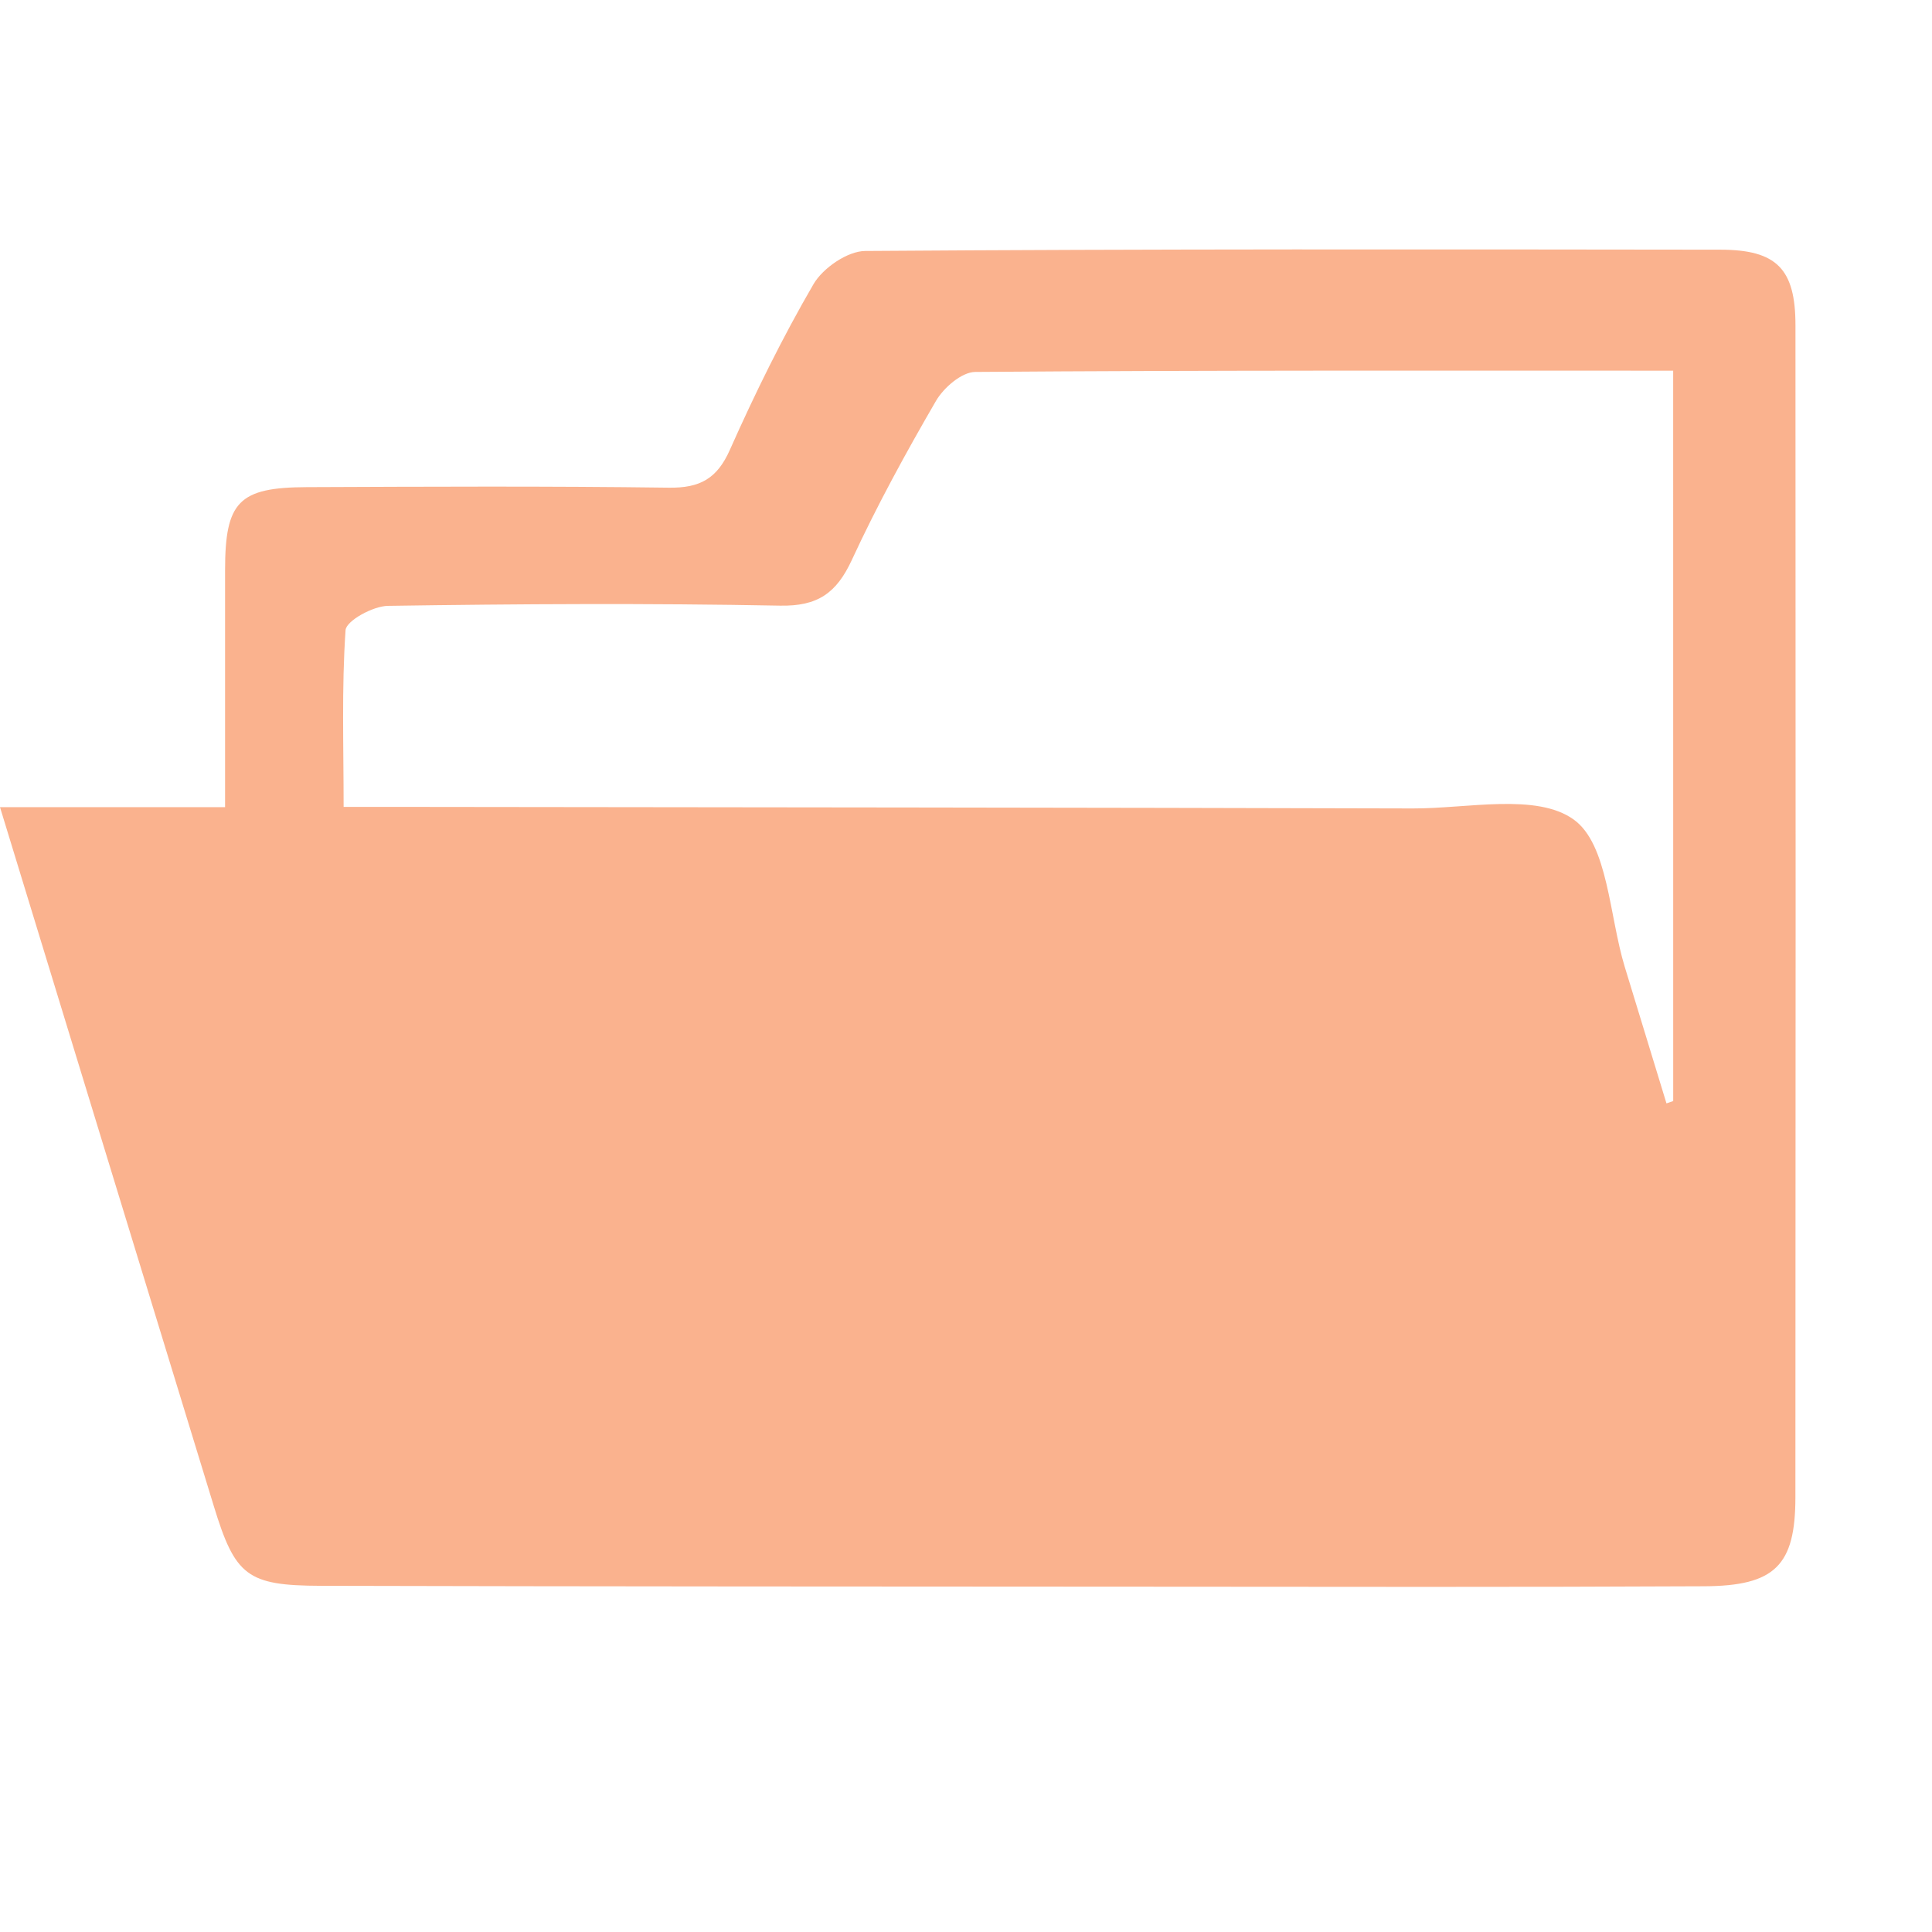
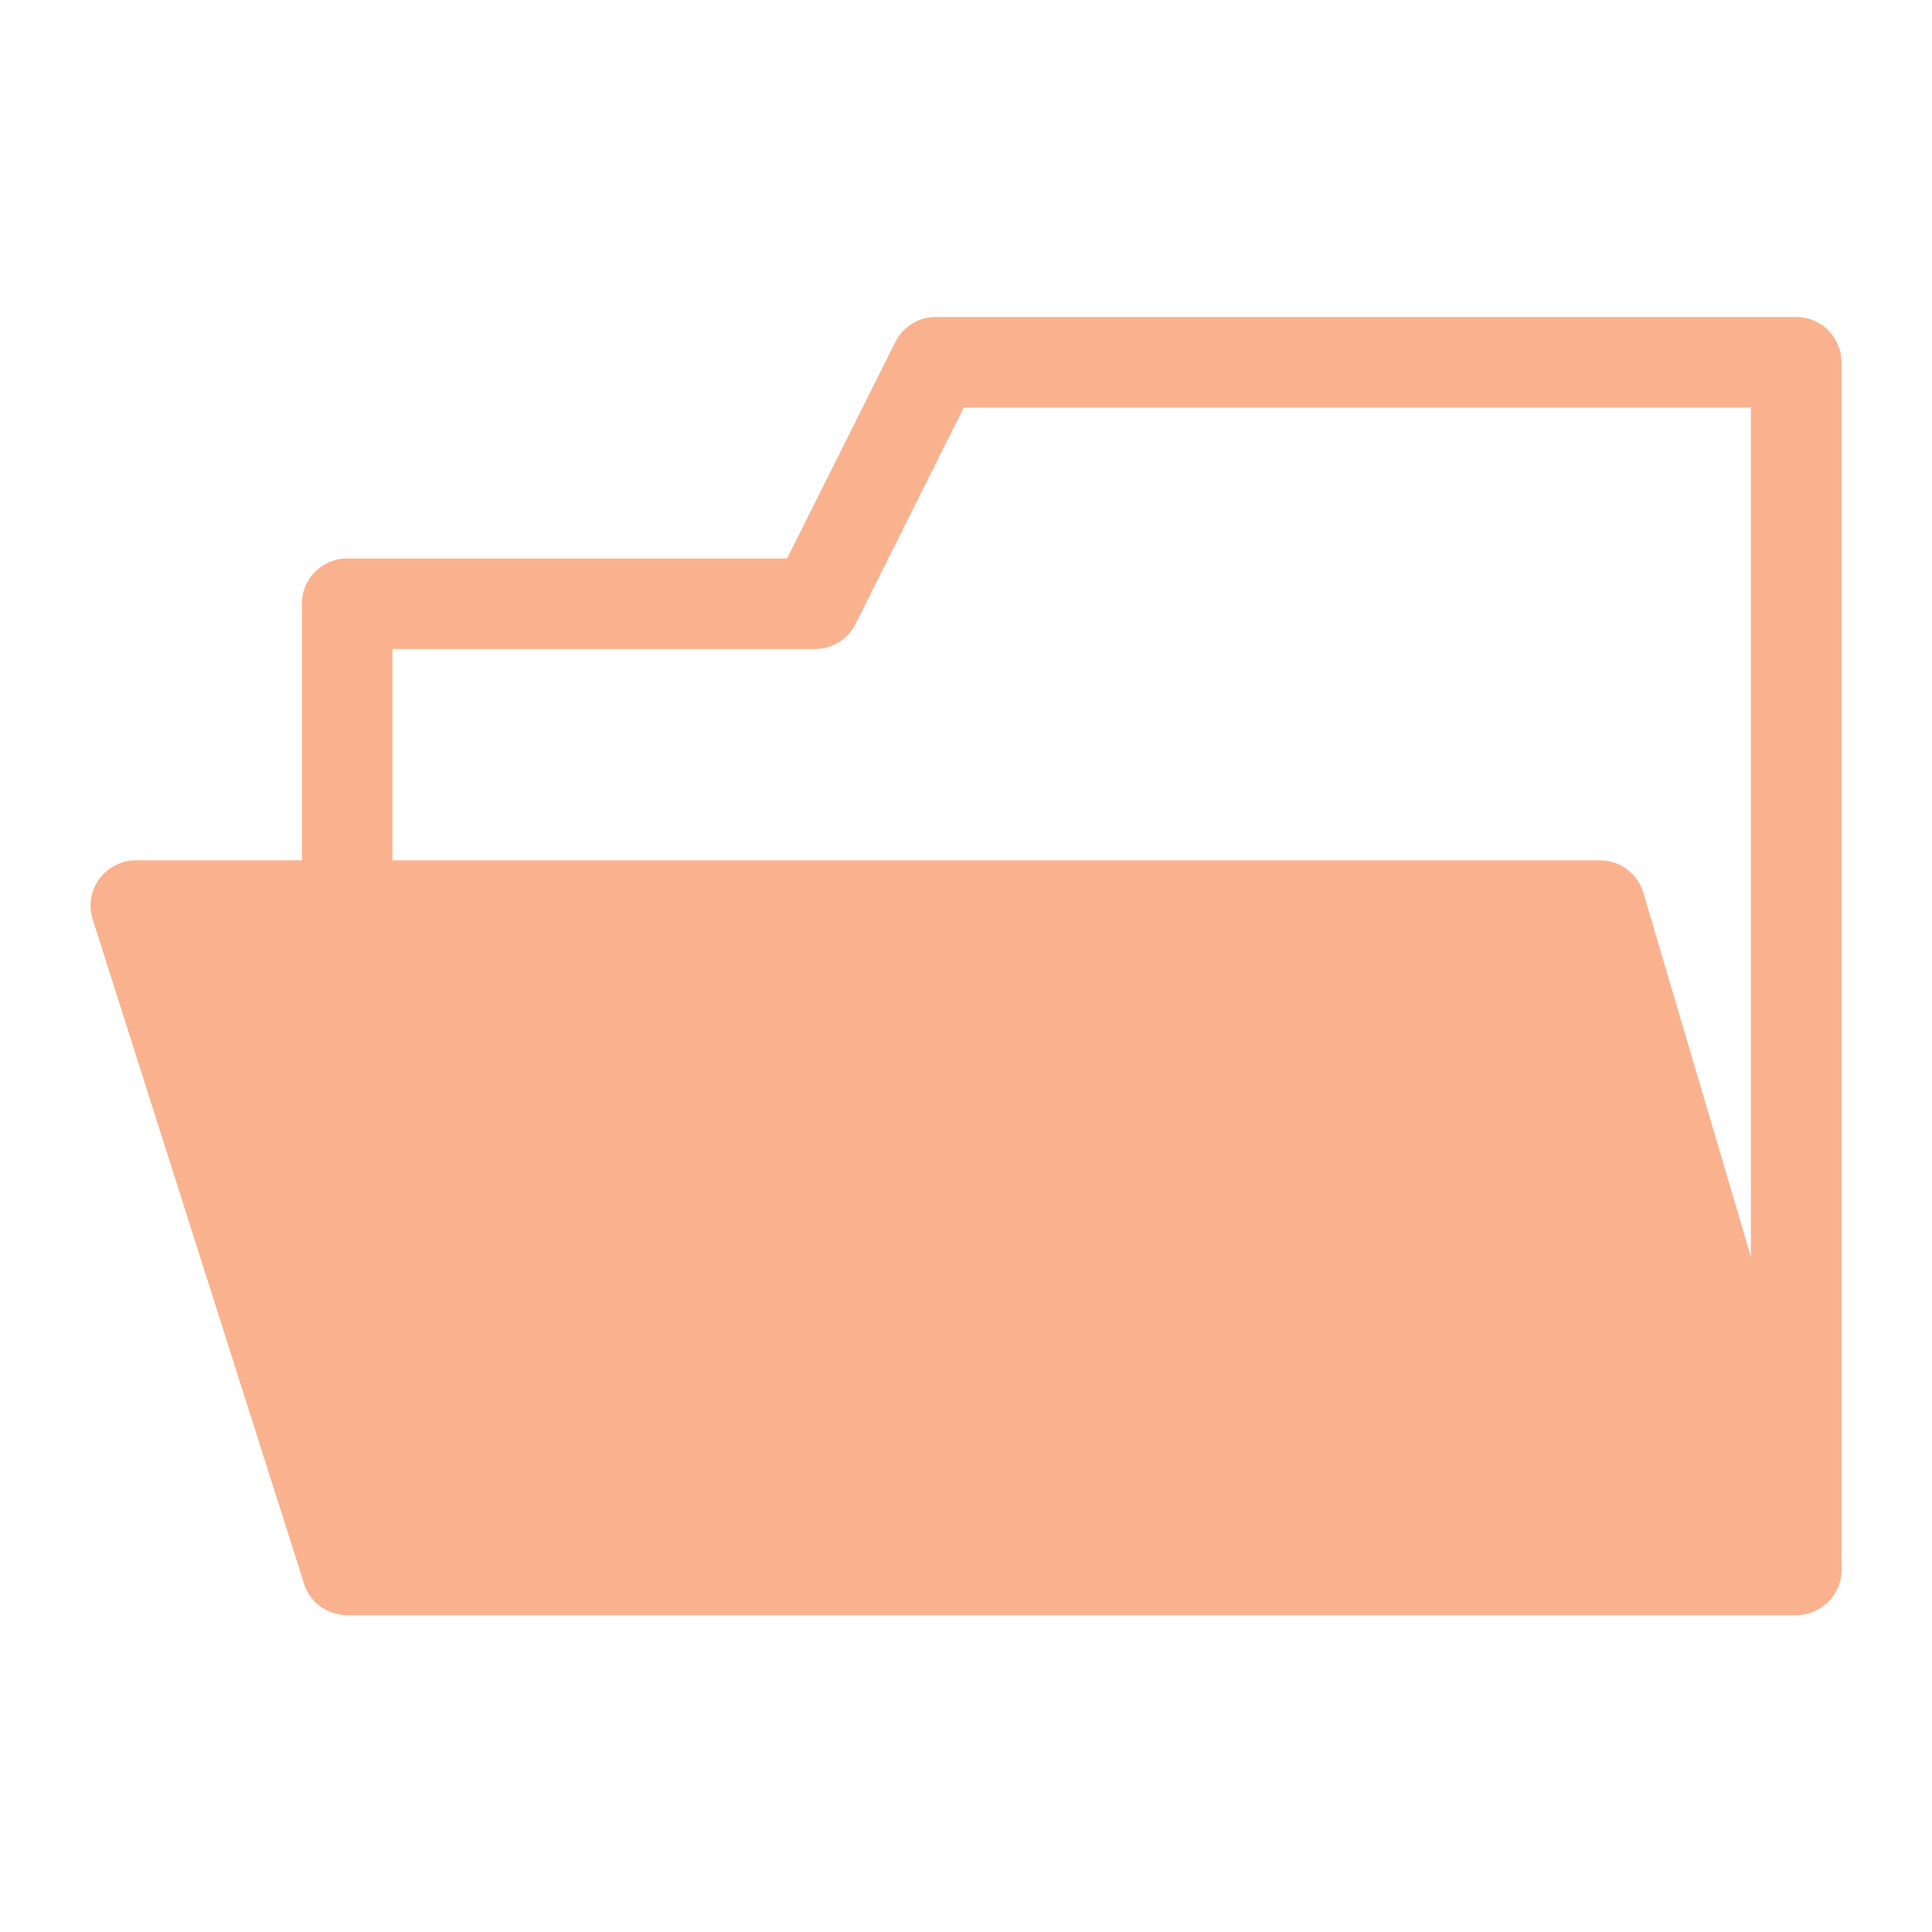
- <svg xmlns="http://www.w3.org/2000/svg" id="Layer_1" width="64px" height="64px" x="0px" y="0px" enable-background="new 0 0 64 64" version="1.1" viewBox="0 0 64 64" xml:space="preserve">
-   <g>
-     <path fill="#FAB28E" d="M0,26.739c2.562,0,4.885,0,7.456,0c0-2.68-0.001-5.267,0-7.854c0.001-2.263,0.451-2.739,2.703-2.748   c3.999-0.016,7.999-0.036,11.998,0.018c1.027,0.014,1.598-0.296,2.023-1.258c0.833-1.871,1.741-3.718,2.77-5.487   c0.312-0.532,1.124-1.092,1.711-1.096c9.441-0.068,18.886-0.054,28.327-0.043c1.866,0.002,2.489,0.635,2.489,2.504   c0.008,12.942,0.007,25.884-0.002,38.825c-0.001,2.254-0.672,2.938-3.031,2.947c-6.107,0.031-12.22,0.018-18.33,0.014   c-9.164-0.005-18.329-0.006-27.494-0.029c-2.435-0.008-2.83-0.328-3.537-2.639C4.747,42.271,2.419,34.646,0,26.739z M55.426,12.279   c-7.819,0-15.473-0.016-23.121,0.042c-0.445,0.003-1.045,0.521-1.299,0.959c-0.999,1.72-1.957,3.471-2.791,5.276   c-0.508,1.093-1.128,1.531-2.377,1.507c-4.329-0.083-8.66-0.058-12.989,0.007c-0.493,0.007-1.38,0.494-1.402,0.805   c-0.131,1.913-0.064,3.838-0.064,5.855c0.954,0,1.612,0,2.273,0c11.047,0.014,22.094,0.02,33.142,0.051   c1.819,0.005,4.097-0.518,5.331,0.366c1.144,0.819,1.177,3.191,1.693,4.882c0.463,1.507,0.922,3.015,1.382,4.522   c0.073-0.025,0.146-0.051,0.223-0.077C55.426,28.492,55.426,20.508,55.426,12.279z" />
-   </g>
+ <svg xmlns="http://www.w3.org/2000/svg" width="64" height="64" viewBox="0 0 64 64" fill="none" stroke="#FAB28E" stroke-width="3" stroke-linecap="round" stroke-linejoin="round">
+   <path d="M31 12h28.5v40h-48V20H27l4-8z" />
+   <path d="M11.5 52l-7-22H53l6.5 22h-48z" fill="#FAB28E" />
</svg>
